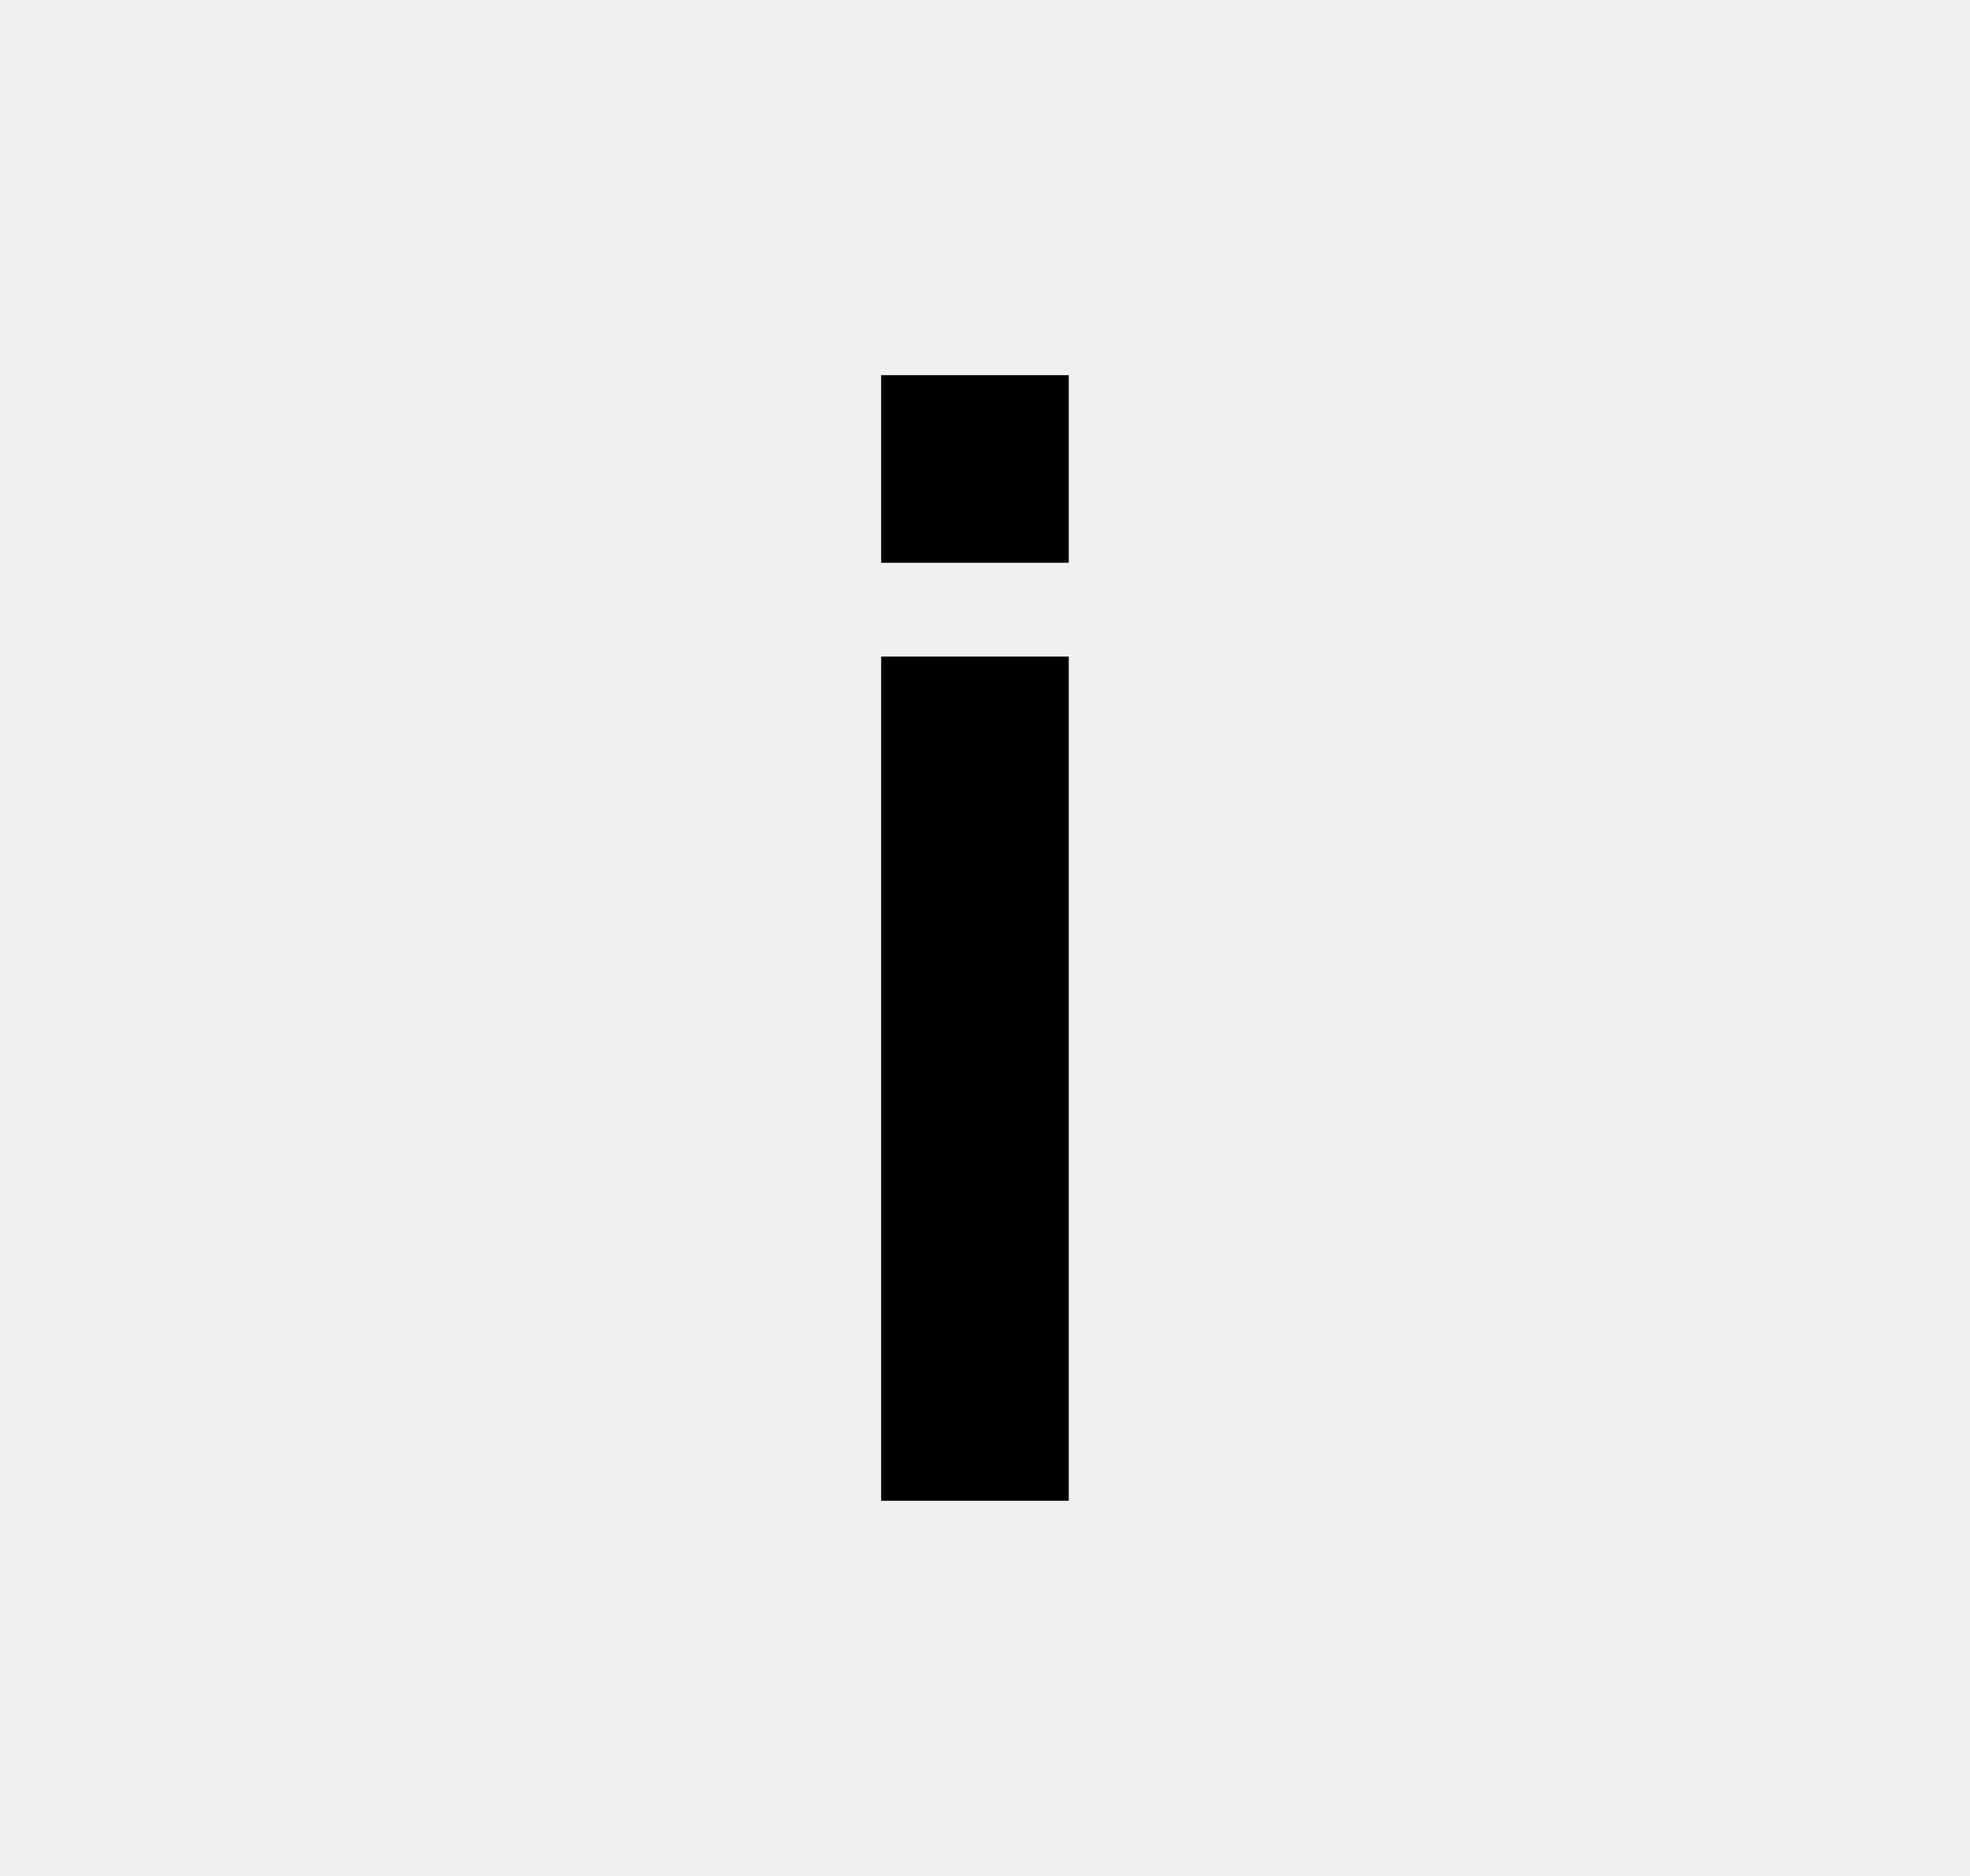
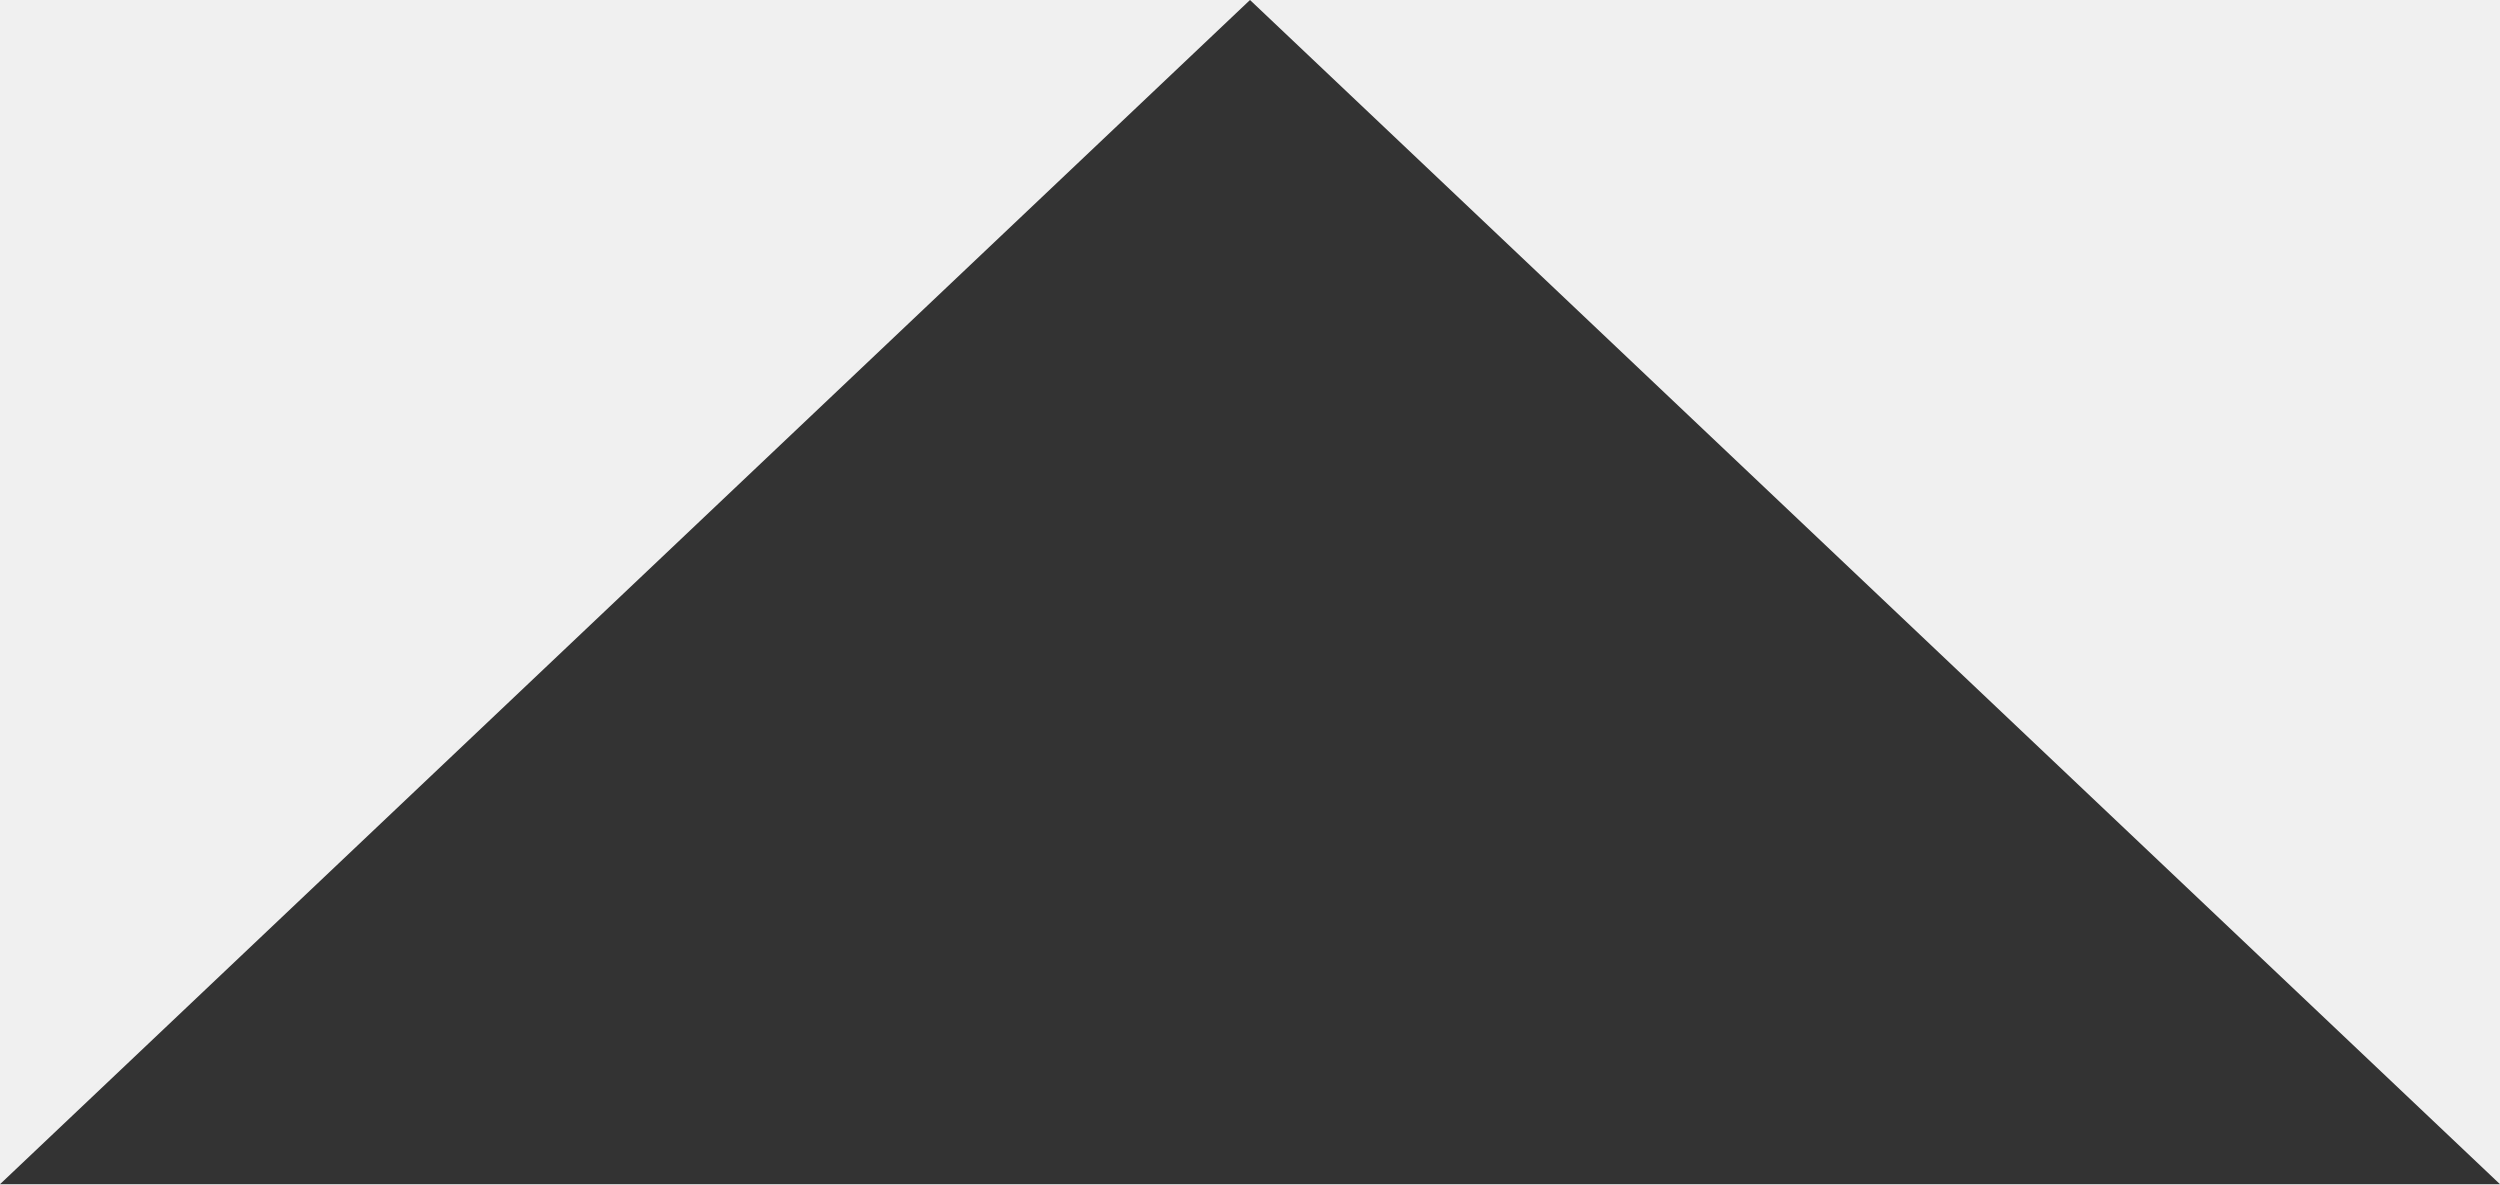
- <svg xmlns="http://www.w3.org/2000/svg" width="21" height="20" viewBox="0 0 21 20" fill="none">
-   <path fill-rule="evenodd" clip-rule="evenodd" d="M9.393 4H11.393V6H9.393V4ZM11.393 16H9.393V7H11.393V16Z" fill="black" />
+ <svg xmlns="http://www.w3.org/2000/svg" width="19" height="9" viewBox="0 0 19 9" fill="none">
+   <g clip-path="url(#clip0_99451_492)">
+     <path d="M9.5 0L19 9H0L9.5 0Z" fill="#333333" />
+   </g>
+   <defs>
+     <clipPath id="clip0_99451_492">
+       <rect width="19" height="9" fill="white" />
+     </clipPath>
+   </defs>
</svg>
